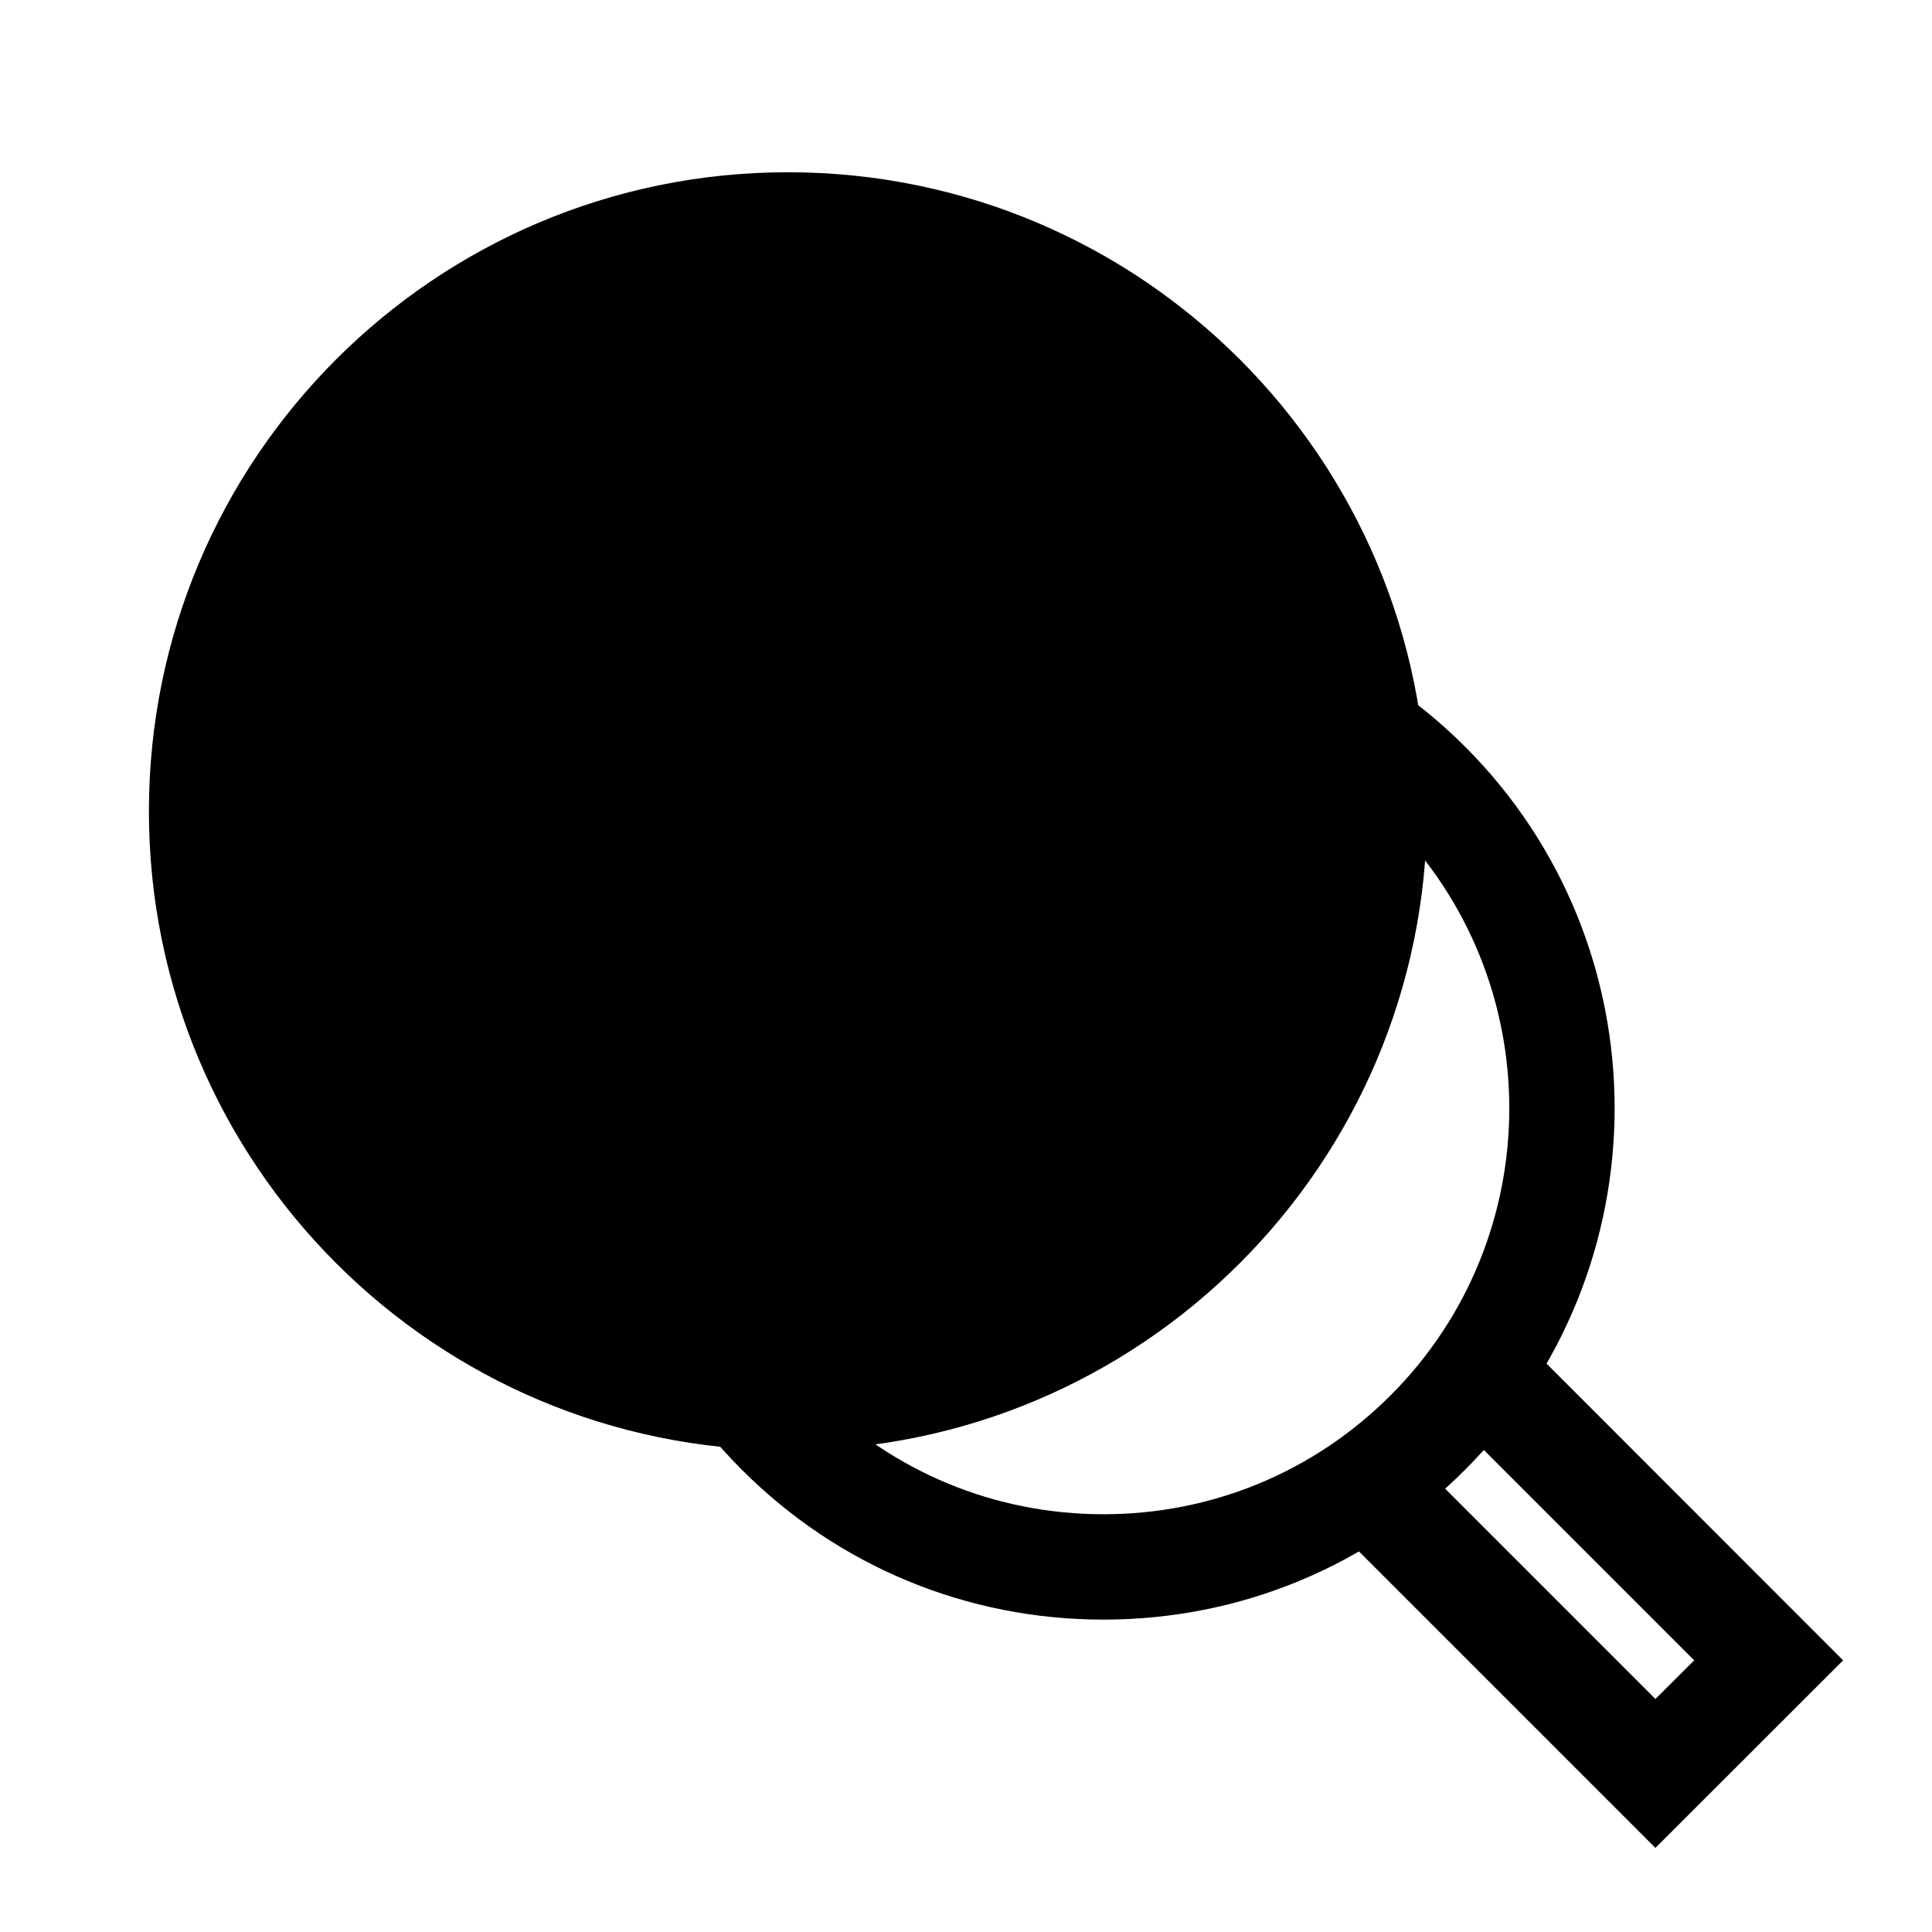
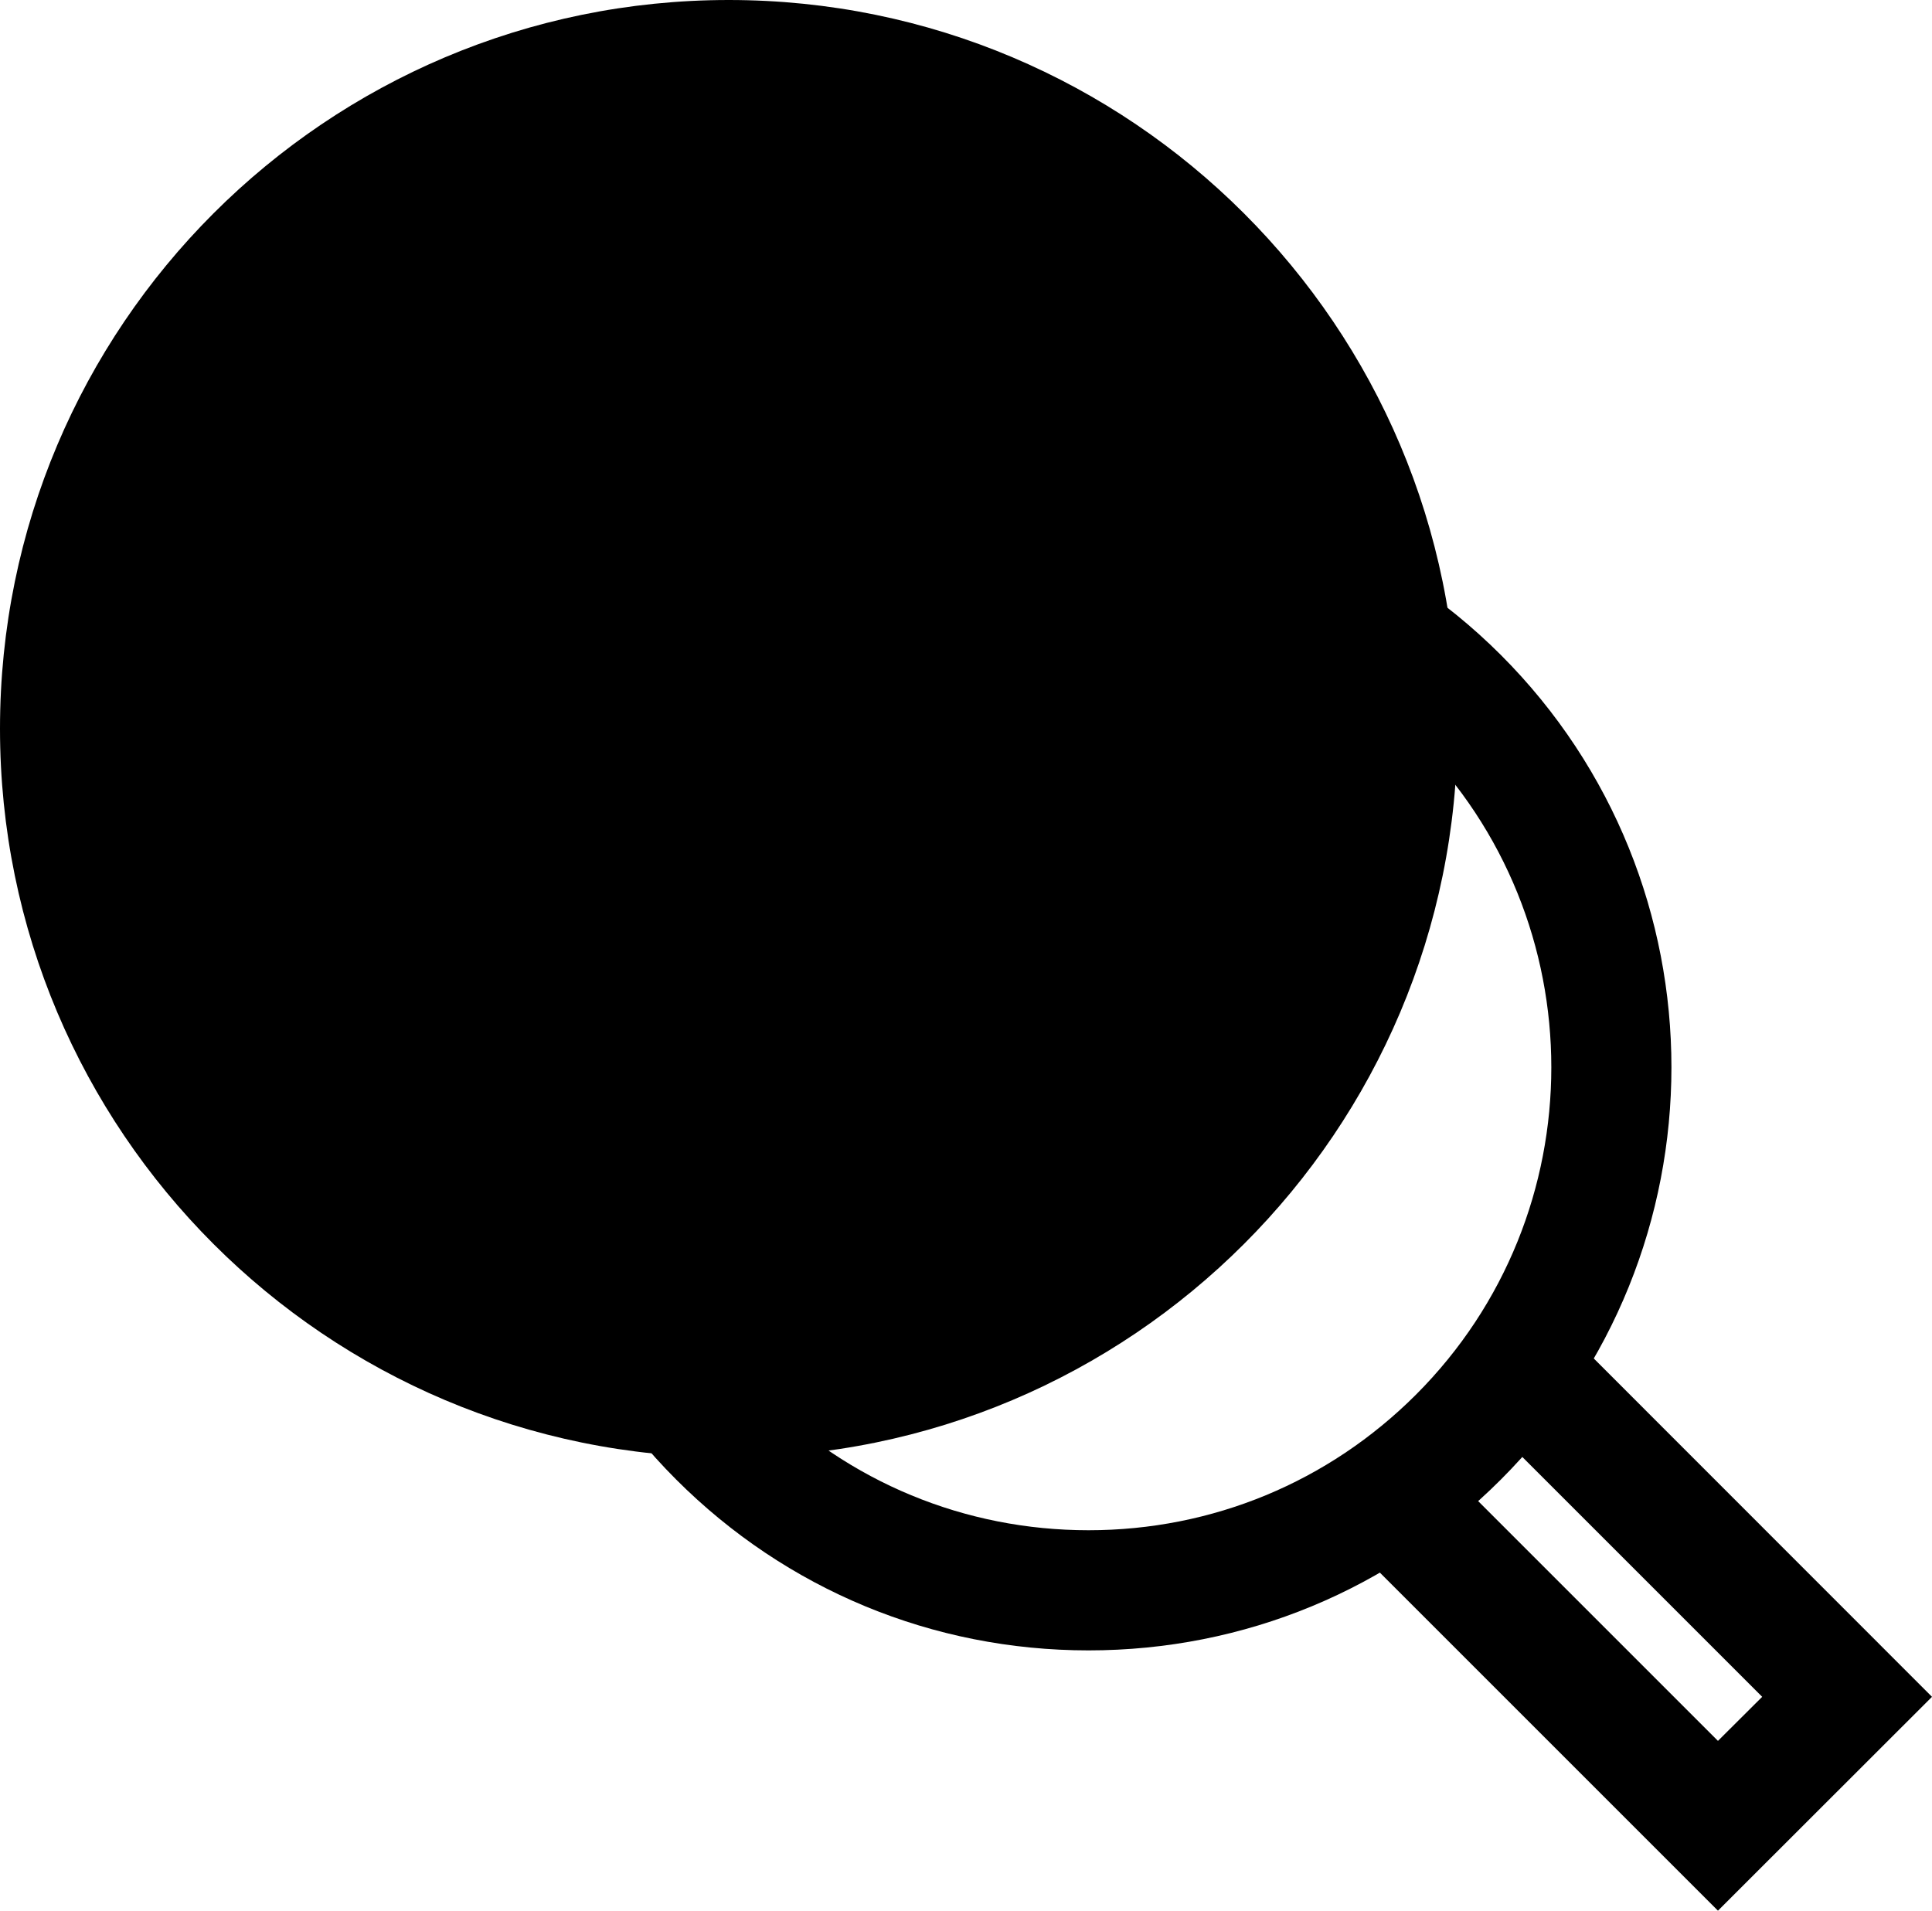
- <svg xmlns="http://www.w3.org/2000/svg" id="Icons" viewBox="0 0 130 130">
-   <circle class="fill-alpha-yellow" cx="53.02" cy="54.59" r="43" />
-   <path class="fill-alpha-blue" d="m74.25,108.98c-9.19,0-17.83-3.58-24.33-10.08-13.42-13.42-13.42-35.24,0-48.66,13.42-13.41,35.24-13.41,48.66,0,13.42,13.42,13.42,35.24,0,48.66-6.5,6.5-15.14,10.08-24.33,10.08Zm0-61.71c-7,0-13.99,2.66-19.32,7.99-10.65,10.65-10.65,27.98,0,38.63,5.16,5.16,12.02,8,19.32,8s14.16-2.84,19.32-8c10.65-10.65,10.65-27.98,0-38.63-5.33-5.33-12.32-7.99-19.32-7.99Z" />
-   <path class="fill-alpha-blue" d="m84.43,64.39c-2.71-2.71-6.33-4.21-10.18-4.21s-7.47,1.5-10.18,4.21l-5.01-5.01c4.05-4.05,9.45-6.29,15.19-6.29s11.14,2.23,15.19,6.29l-5.01,5.01Z" />
-   <polygon class="fill-alpha-blue" points="111.39 124.34 88.71 101.66 93.72 96.65 111.39 114.32 114 111.72 96.33 94.05 101.34 89.03 124.02 111.72 111.39 124.34" />
+ <svg xmlns="http://www.w3.org/2000/svg" class="alpha-icon" viewBox="0 0 114 112.75" width="114" height="112.75">
+   <circle class="fill-alpha-yellow" cx="43" cy="43" r="43" />
+   <path class="fill-alpha-blue" d="M 64.23,97.39 C 55.04,97.39 46.4,93.81 39.9,87.31 26.48,73.89 26.48,52.07 39.9,38.65 c 13.42,-13.41 35.24,-13.41 48.66,0 13.42,13.42 13.42,35.24 0,48.66 -6.5,6.5 -15.14,10.08 -24.33,10.08 z m 0,-61.71 c -7,0 -13.99,2.66 -19.32,7.99 -10.65,10.65 -10.65,27.98 0,38.63 5.16,5.16 12.02,8 19.32,8 7.3,0 14.16,-2.84 19.32,-8 C 94.2,71.65 94.2,54.32 83.55,43.67 78.22,38.34 71.23,35.68 64.23,35.68 Z" />
+   <path class="fill-alpha-blue" d="m 74.41,52.8 c -2.71,-2.71 -6.33,-4.21 -10.18,-4.21 -3.85,0 -7.47,1.5 -10.18,4.21 l -5.01,-5.01 c 4.05,-4.05 9.45,-6.29 15.19,-6.29 5.74,0 11.14,2.23 15.19,6.29 z" />
+   <polygon class="fill-alpha-blue" points="93.72,96.65 111.39,114.32 114,111.72 96.33,94.05 101.34,89.03 124.02,111.72 111.39,124.34 88.71,101.66 " transform="translate(-10.02,-11.59)" />
</svg>
